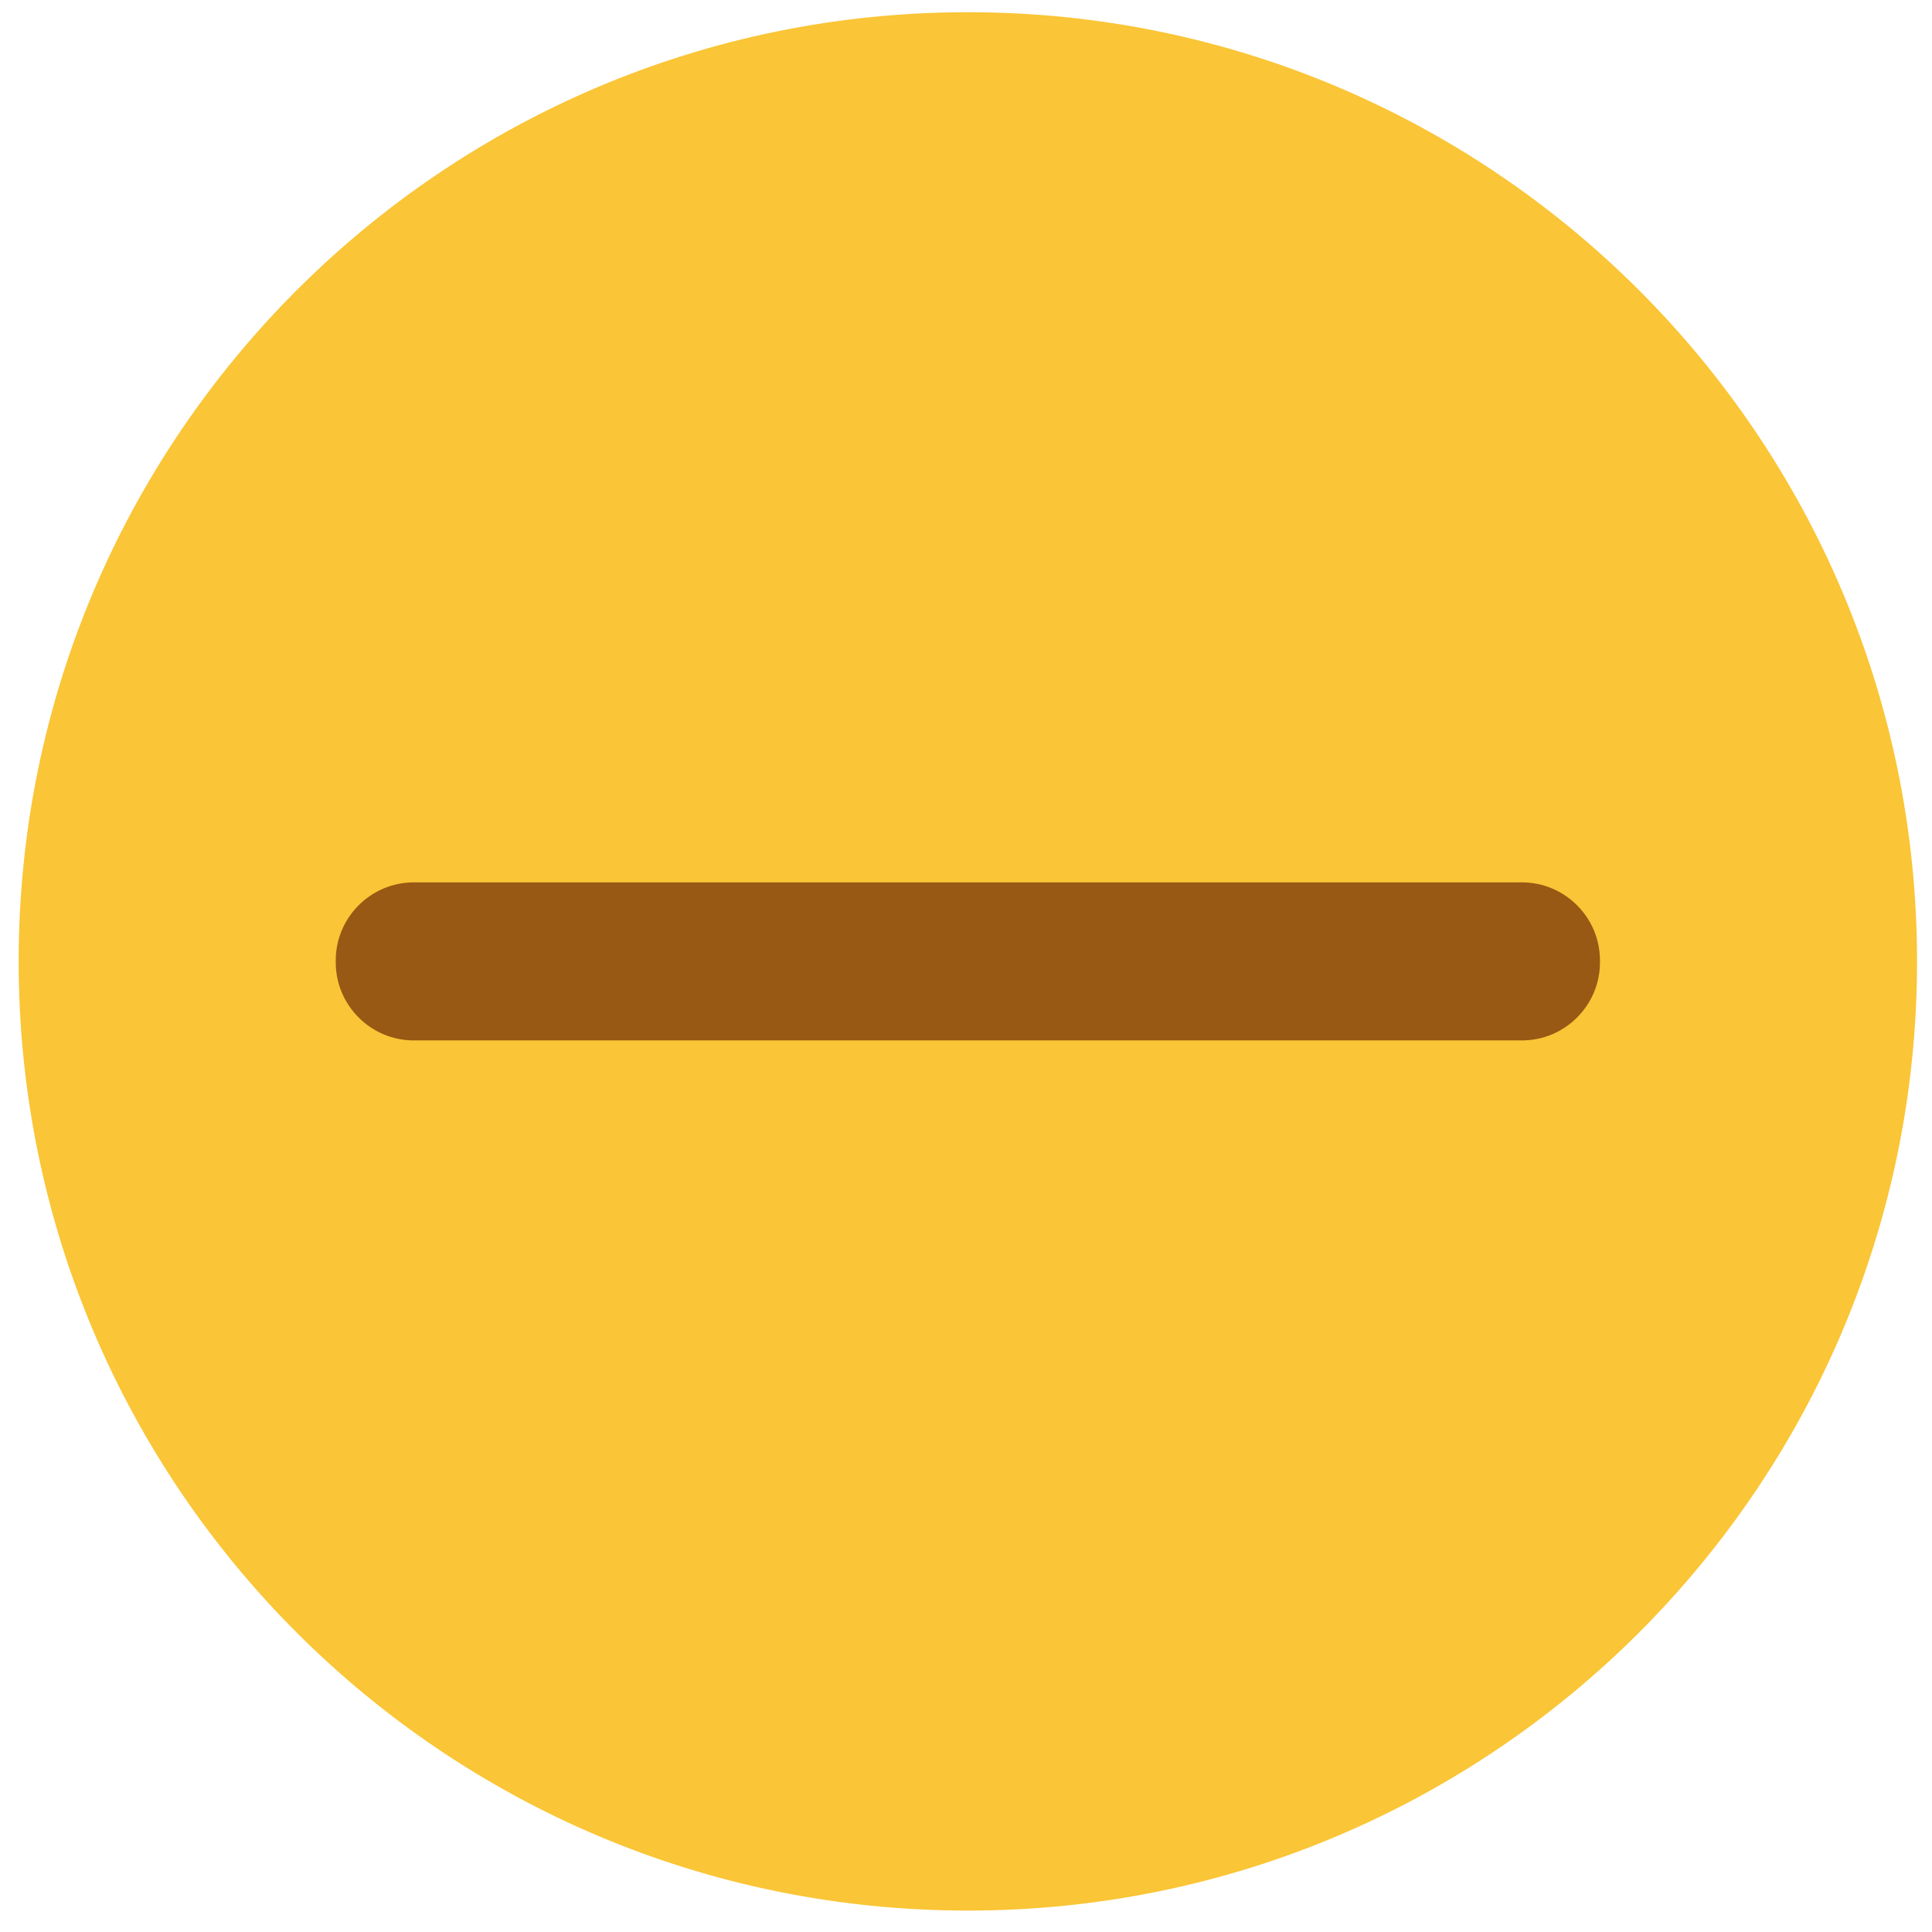
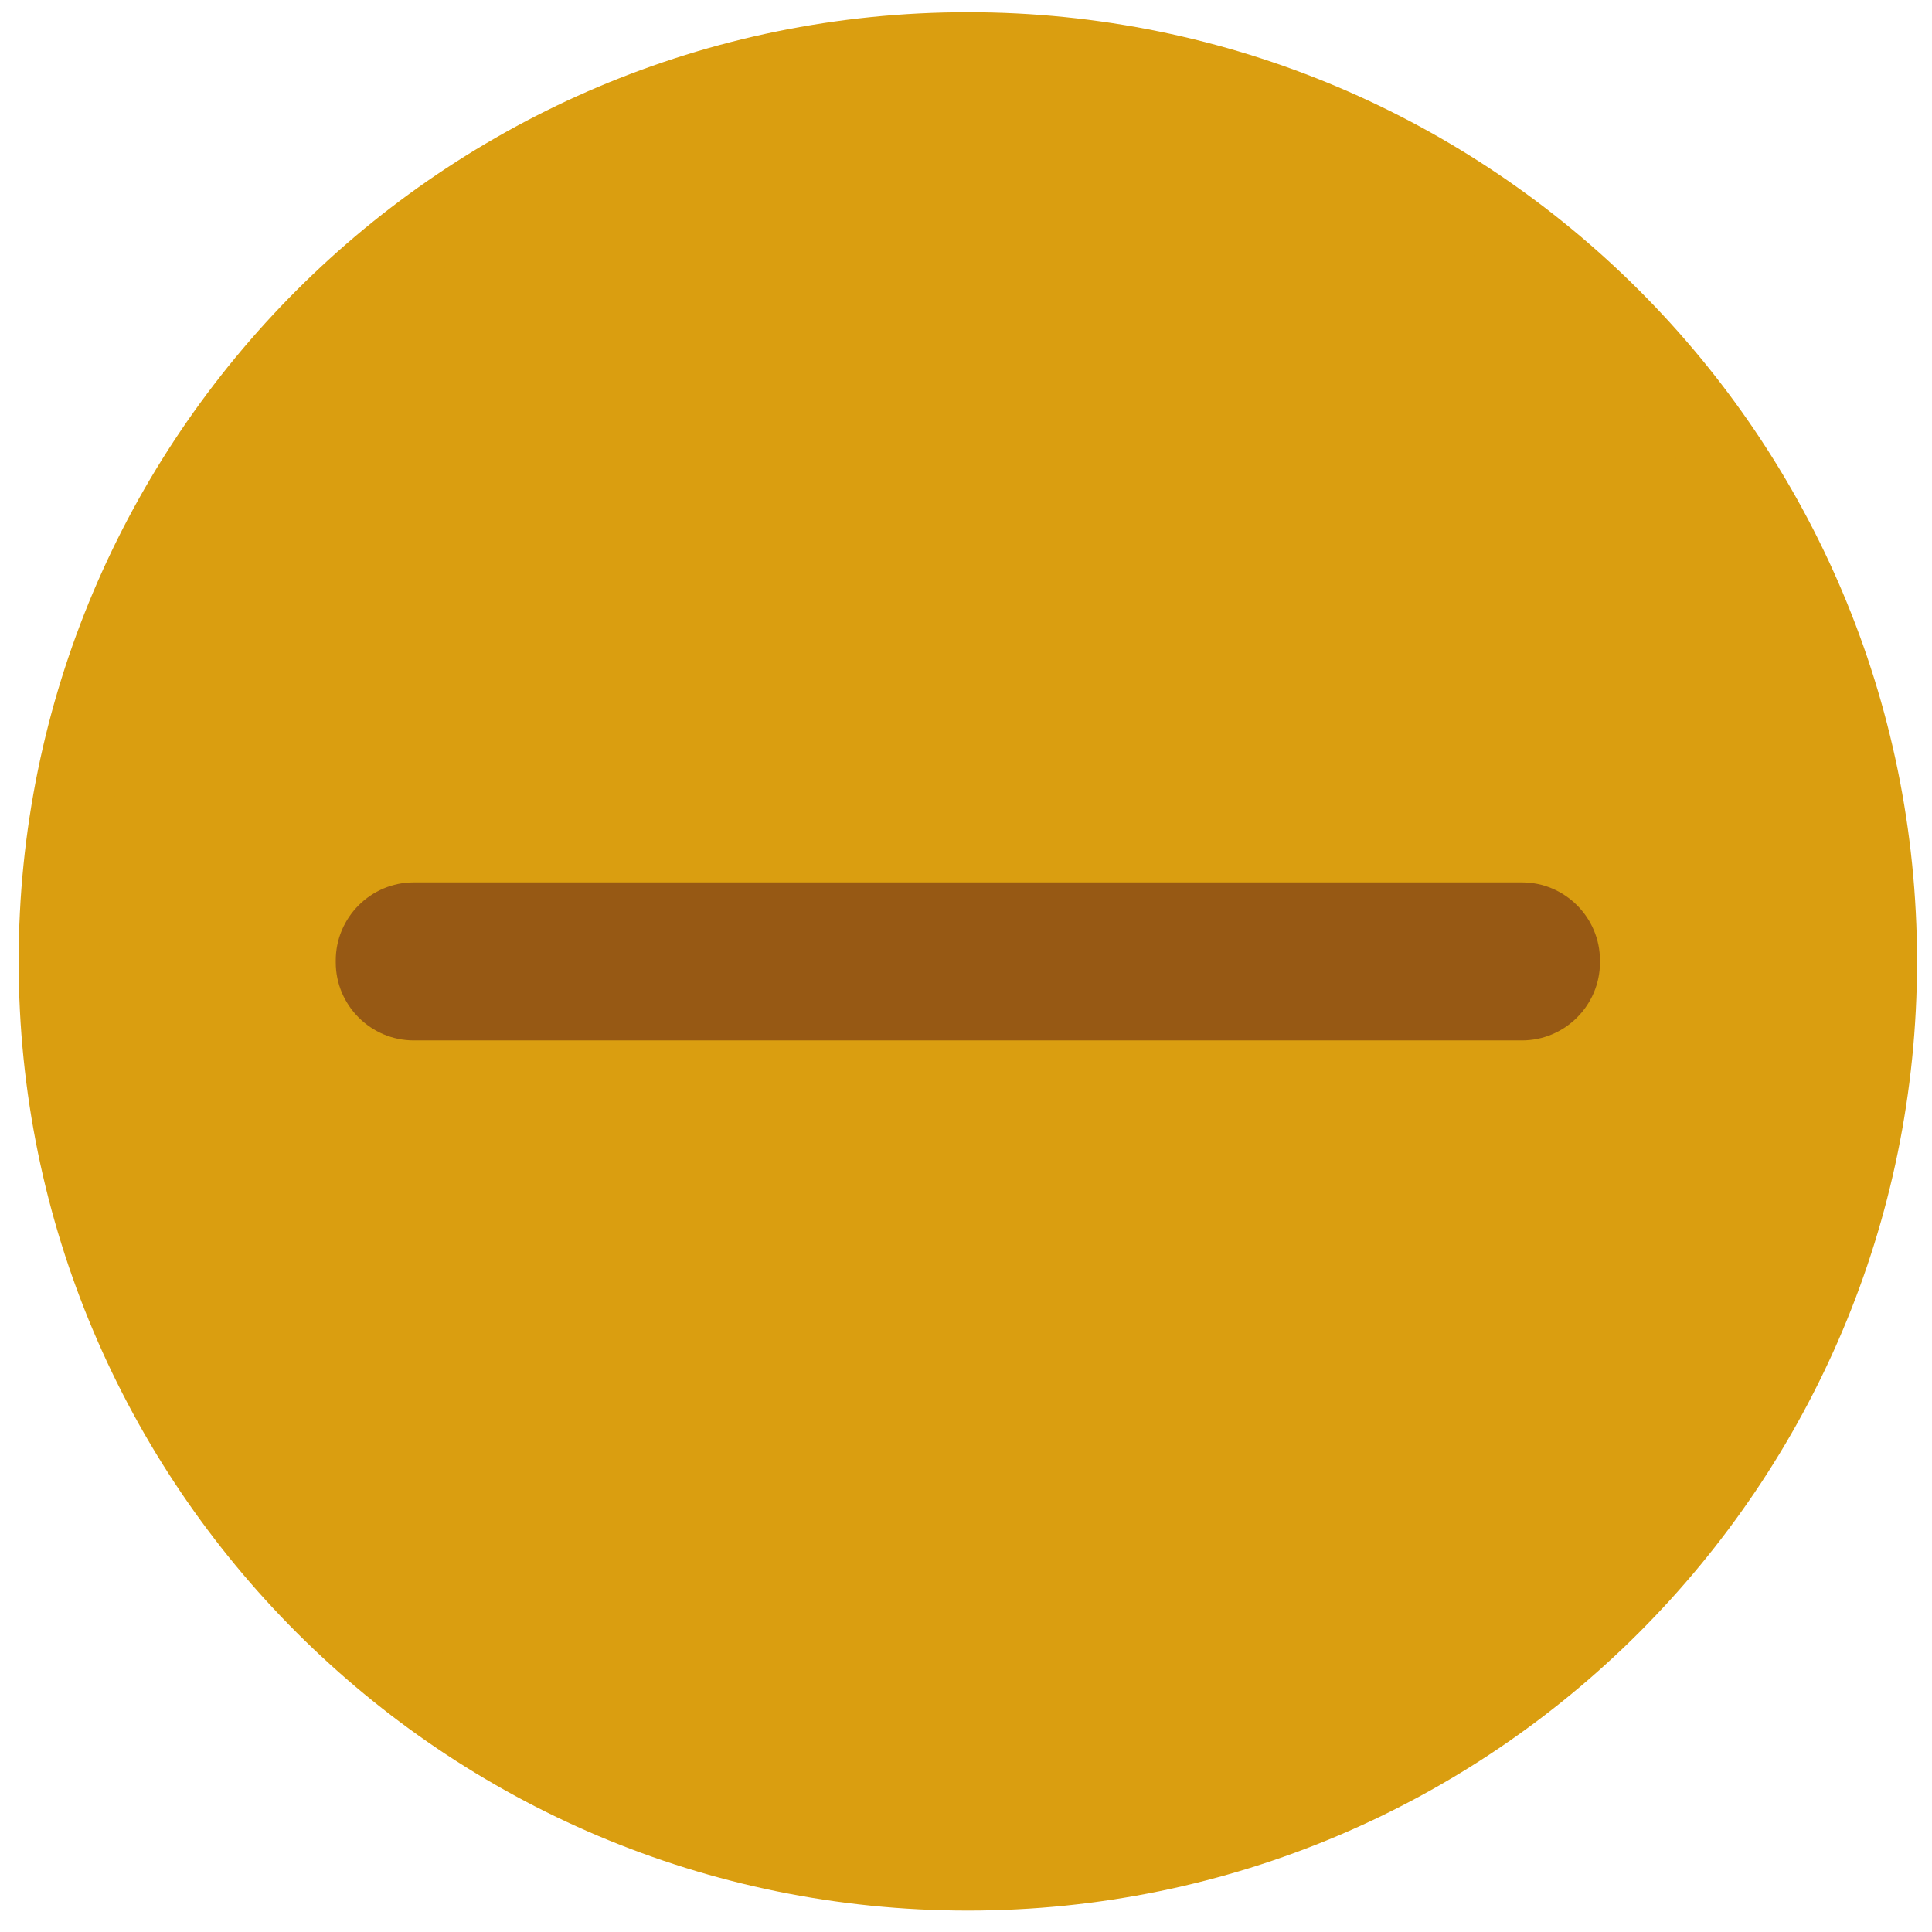
- <svg xmlns="http://www.w3.org/2000/svg" version="1.1" id="svg2" width="116" height="116" viewBox="0 0 116 116">
-   <defs id="defs6" />
-   <g id="g8" transform="matrix(1.333333,0,0,-1.333333,0,116)">
-     <g id="g10" transform="scale(0.1)">
-       <path d="m 435.832,9.645 c 236.066,0 427.434,191.367 427.434,427.425 0,236.063 -191.368,427.43 -427.434,427.43 C 199.77,864.5 8.402,673.133 8.402,437.07 8.402,201.012 199.77,9.645 435.832,9.645" style="fill:#fac536;fill-opacity:1;fill-rule:evenodd;stroke:none" id="path12" />
-       <path d="M 435.832,45.996 C 651.82,45.996 826.91,221.09 826.91,437.07 826.91,653.059 651.82,828.148 435.832,828.148 219.848,828.148 44.758,653.059 44.758,437.07 44.758,221.09 219.848,45.996 435.832,45.996" style="fill:#fac536;fill-opacity:1;fill-rule:evenodd;stroke:none" id="path14" />
-       <path d="m 186.305,472.652 h 499.058 c 19.313,0 35.114,-15.8 35.114,-35.117 v -0.93 c 0,-19.316 -15.801,-35.113 -35.114,-35.113 H 186.305 c -19.317,0 -35.114,15.797 -35.114,35.113 v 0.93 c 0,19.317 15.797,35.117 35.114,35.117" style="fill:#975914;fill-opacity:1;fill-rule:evenodd;stroke:none" id="path16" />
-     </g>
-   </g>
+ <svg xmlns="http://www.w3.org/2000/svg" width="116" height="116" viewBox="0 0 116 116" fill="none">
+   <path fill-rule="evenodd" clip-rule="evenodd" d="M58.111 114.714C89.586 114.714 115.102 89.198 115.102 57.724C115.102 26.249 89.586 0.733 58.111 0.733C26.636 0.733 1.12 26.249 1.12 57.724C1.12 89.198 26.636 114.714 58.111 114.714Z" fill="#DA9E10" />
+   <path fill-rule="evenodd" clip-rule="evenodd" d="M58.111 109.867C86.909 109.867 110.255 86.521 110.255 57.724C110.255 28.925 86.909 5.58 58.111 5.58C29.313 5.58 5.968 28.925 5.968 57.724C5.968 86.521 29.313 109.867 58.111 109.867Z" fill="#DA9E10" />
+   <path fill-rule="evenodd" clip-rule="evenodd" d="M24.841 52.98H91.382C93.957 52.98 96.064 55.086 96.064 57.662V57.786C96.064 60.361 93.957 62.468 91.382 62.468H24.841C22.265 62.468 20.159 60.361 20.159 57.786V57.662C20.159 55.086 22.265 52.98 24.841 52.98Z" fill="#975914" />
</svg>
